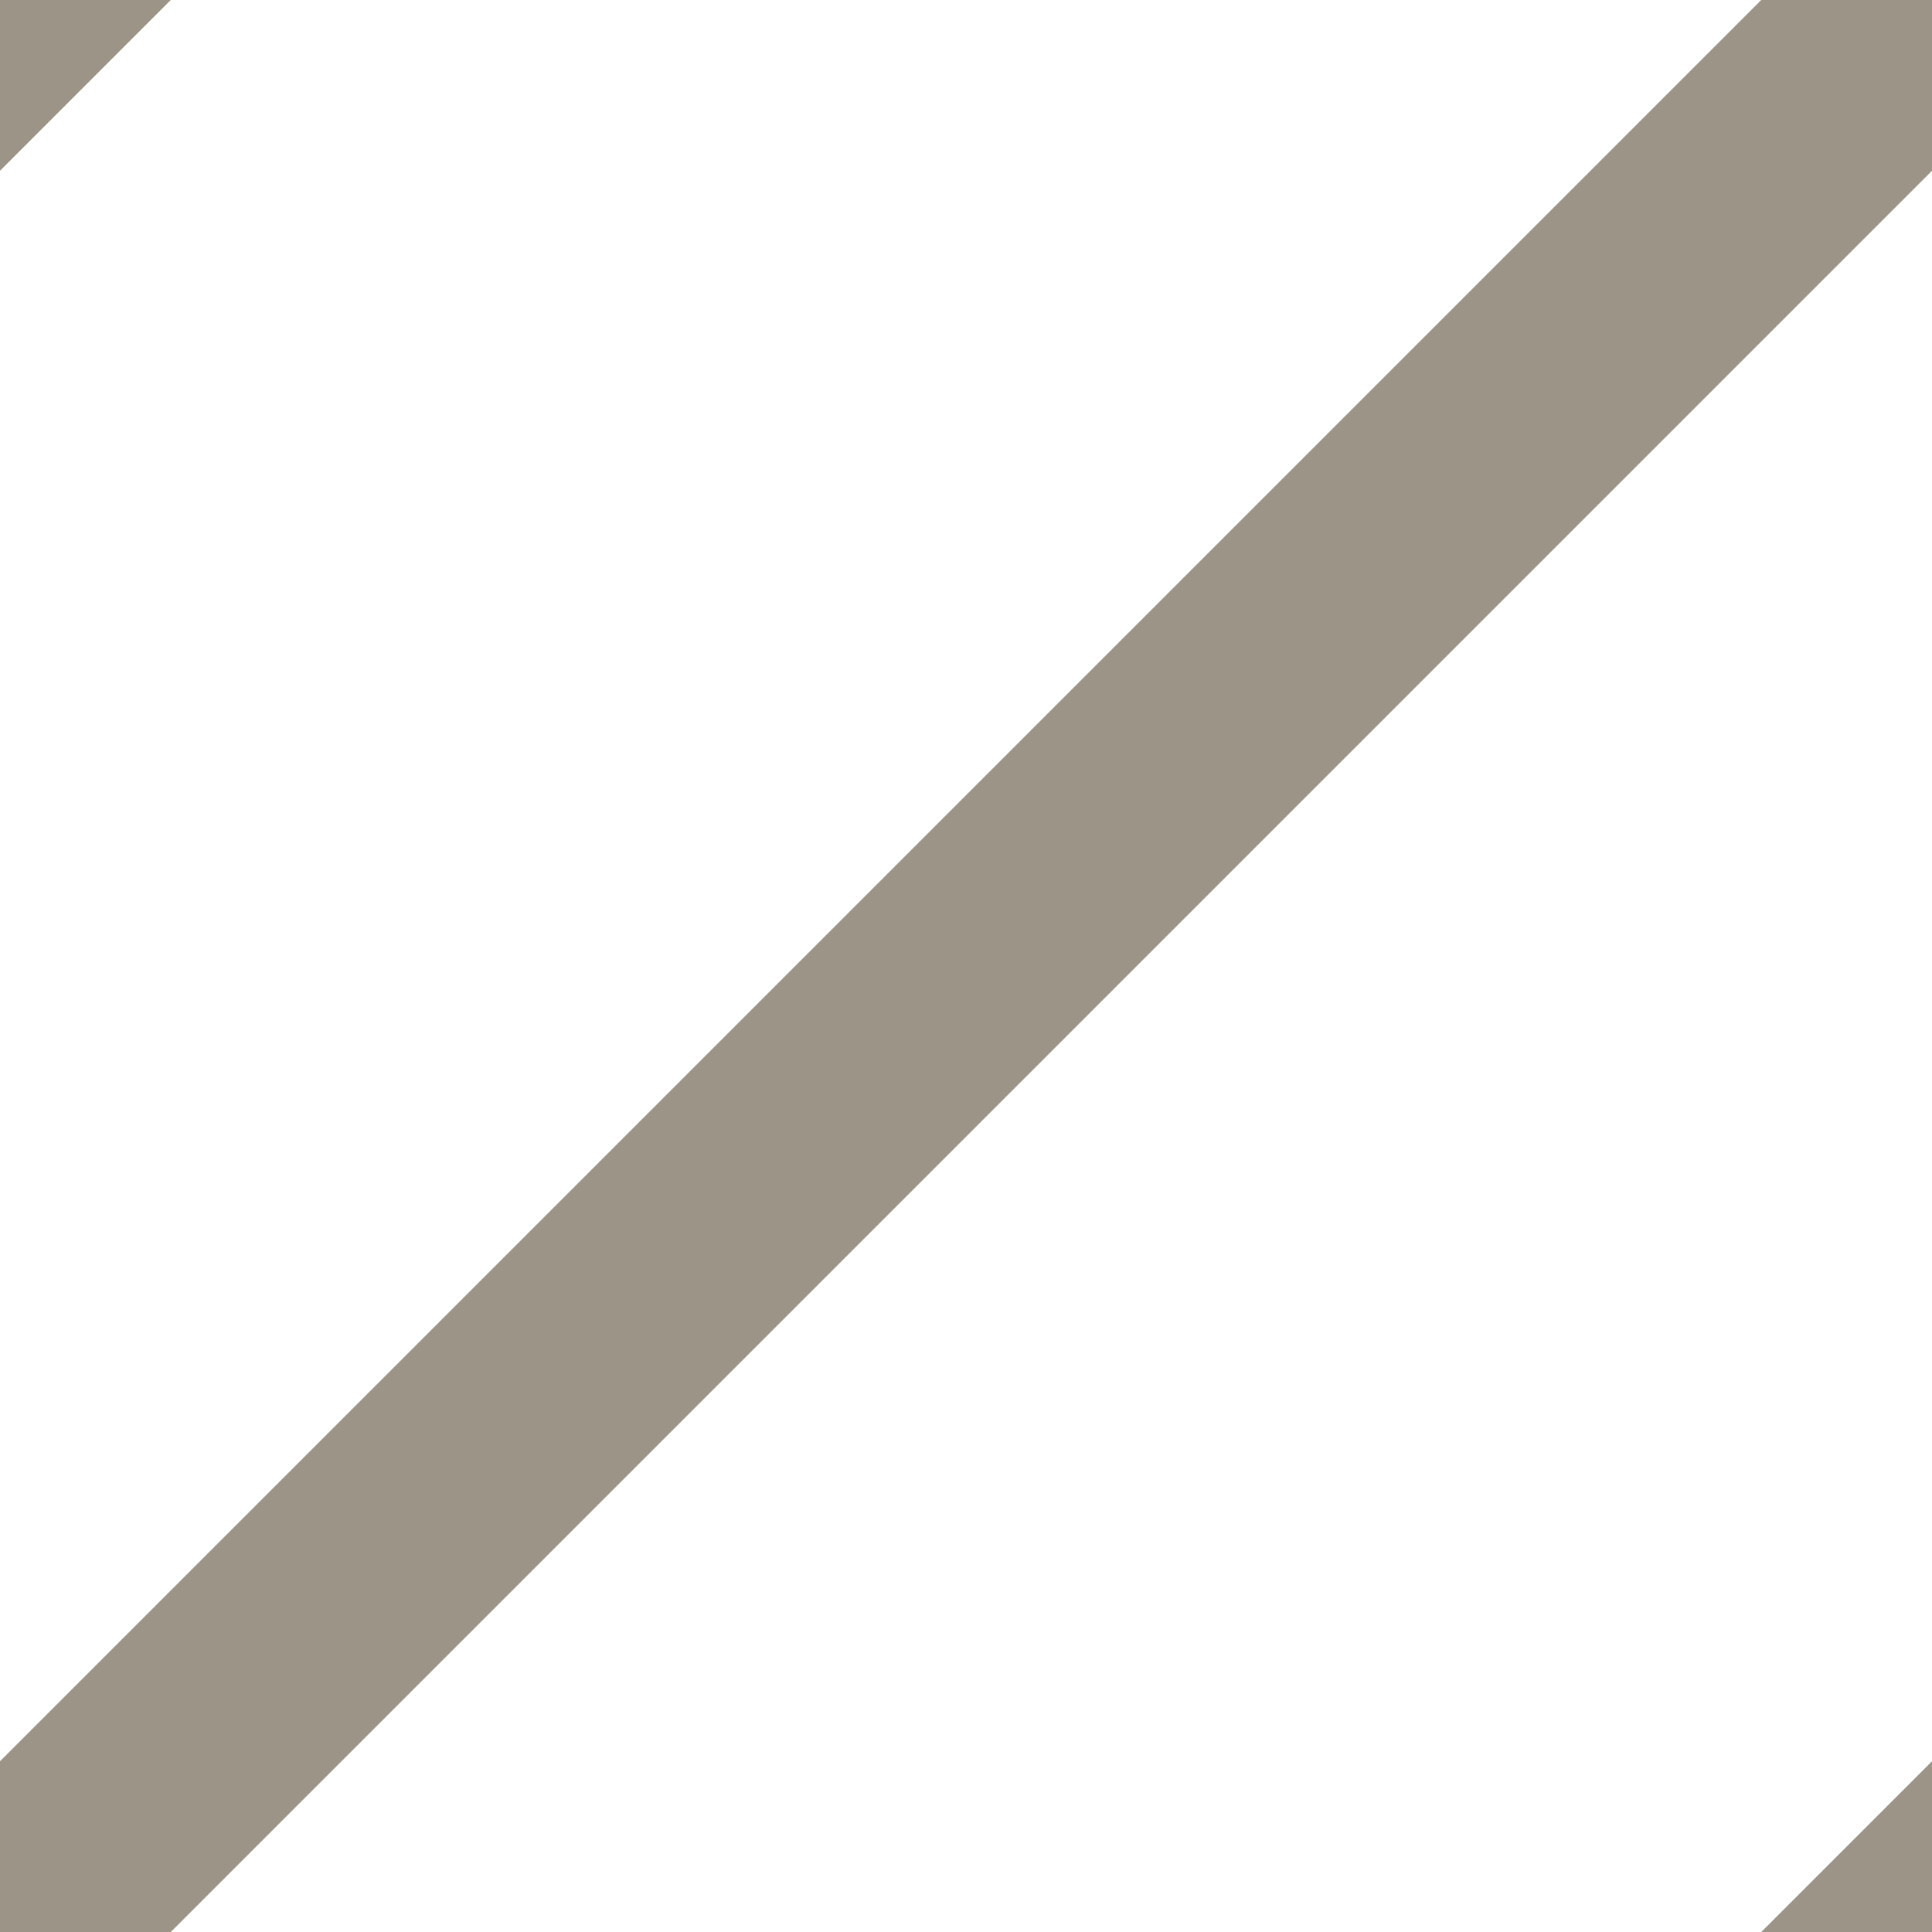
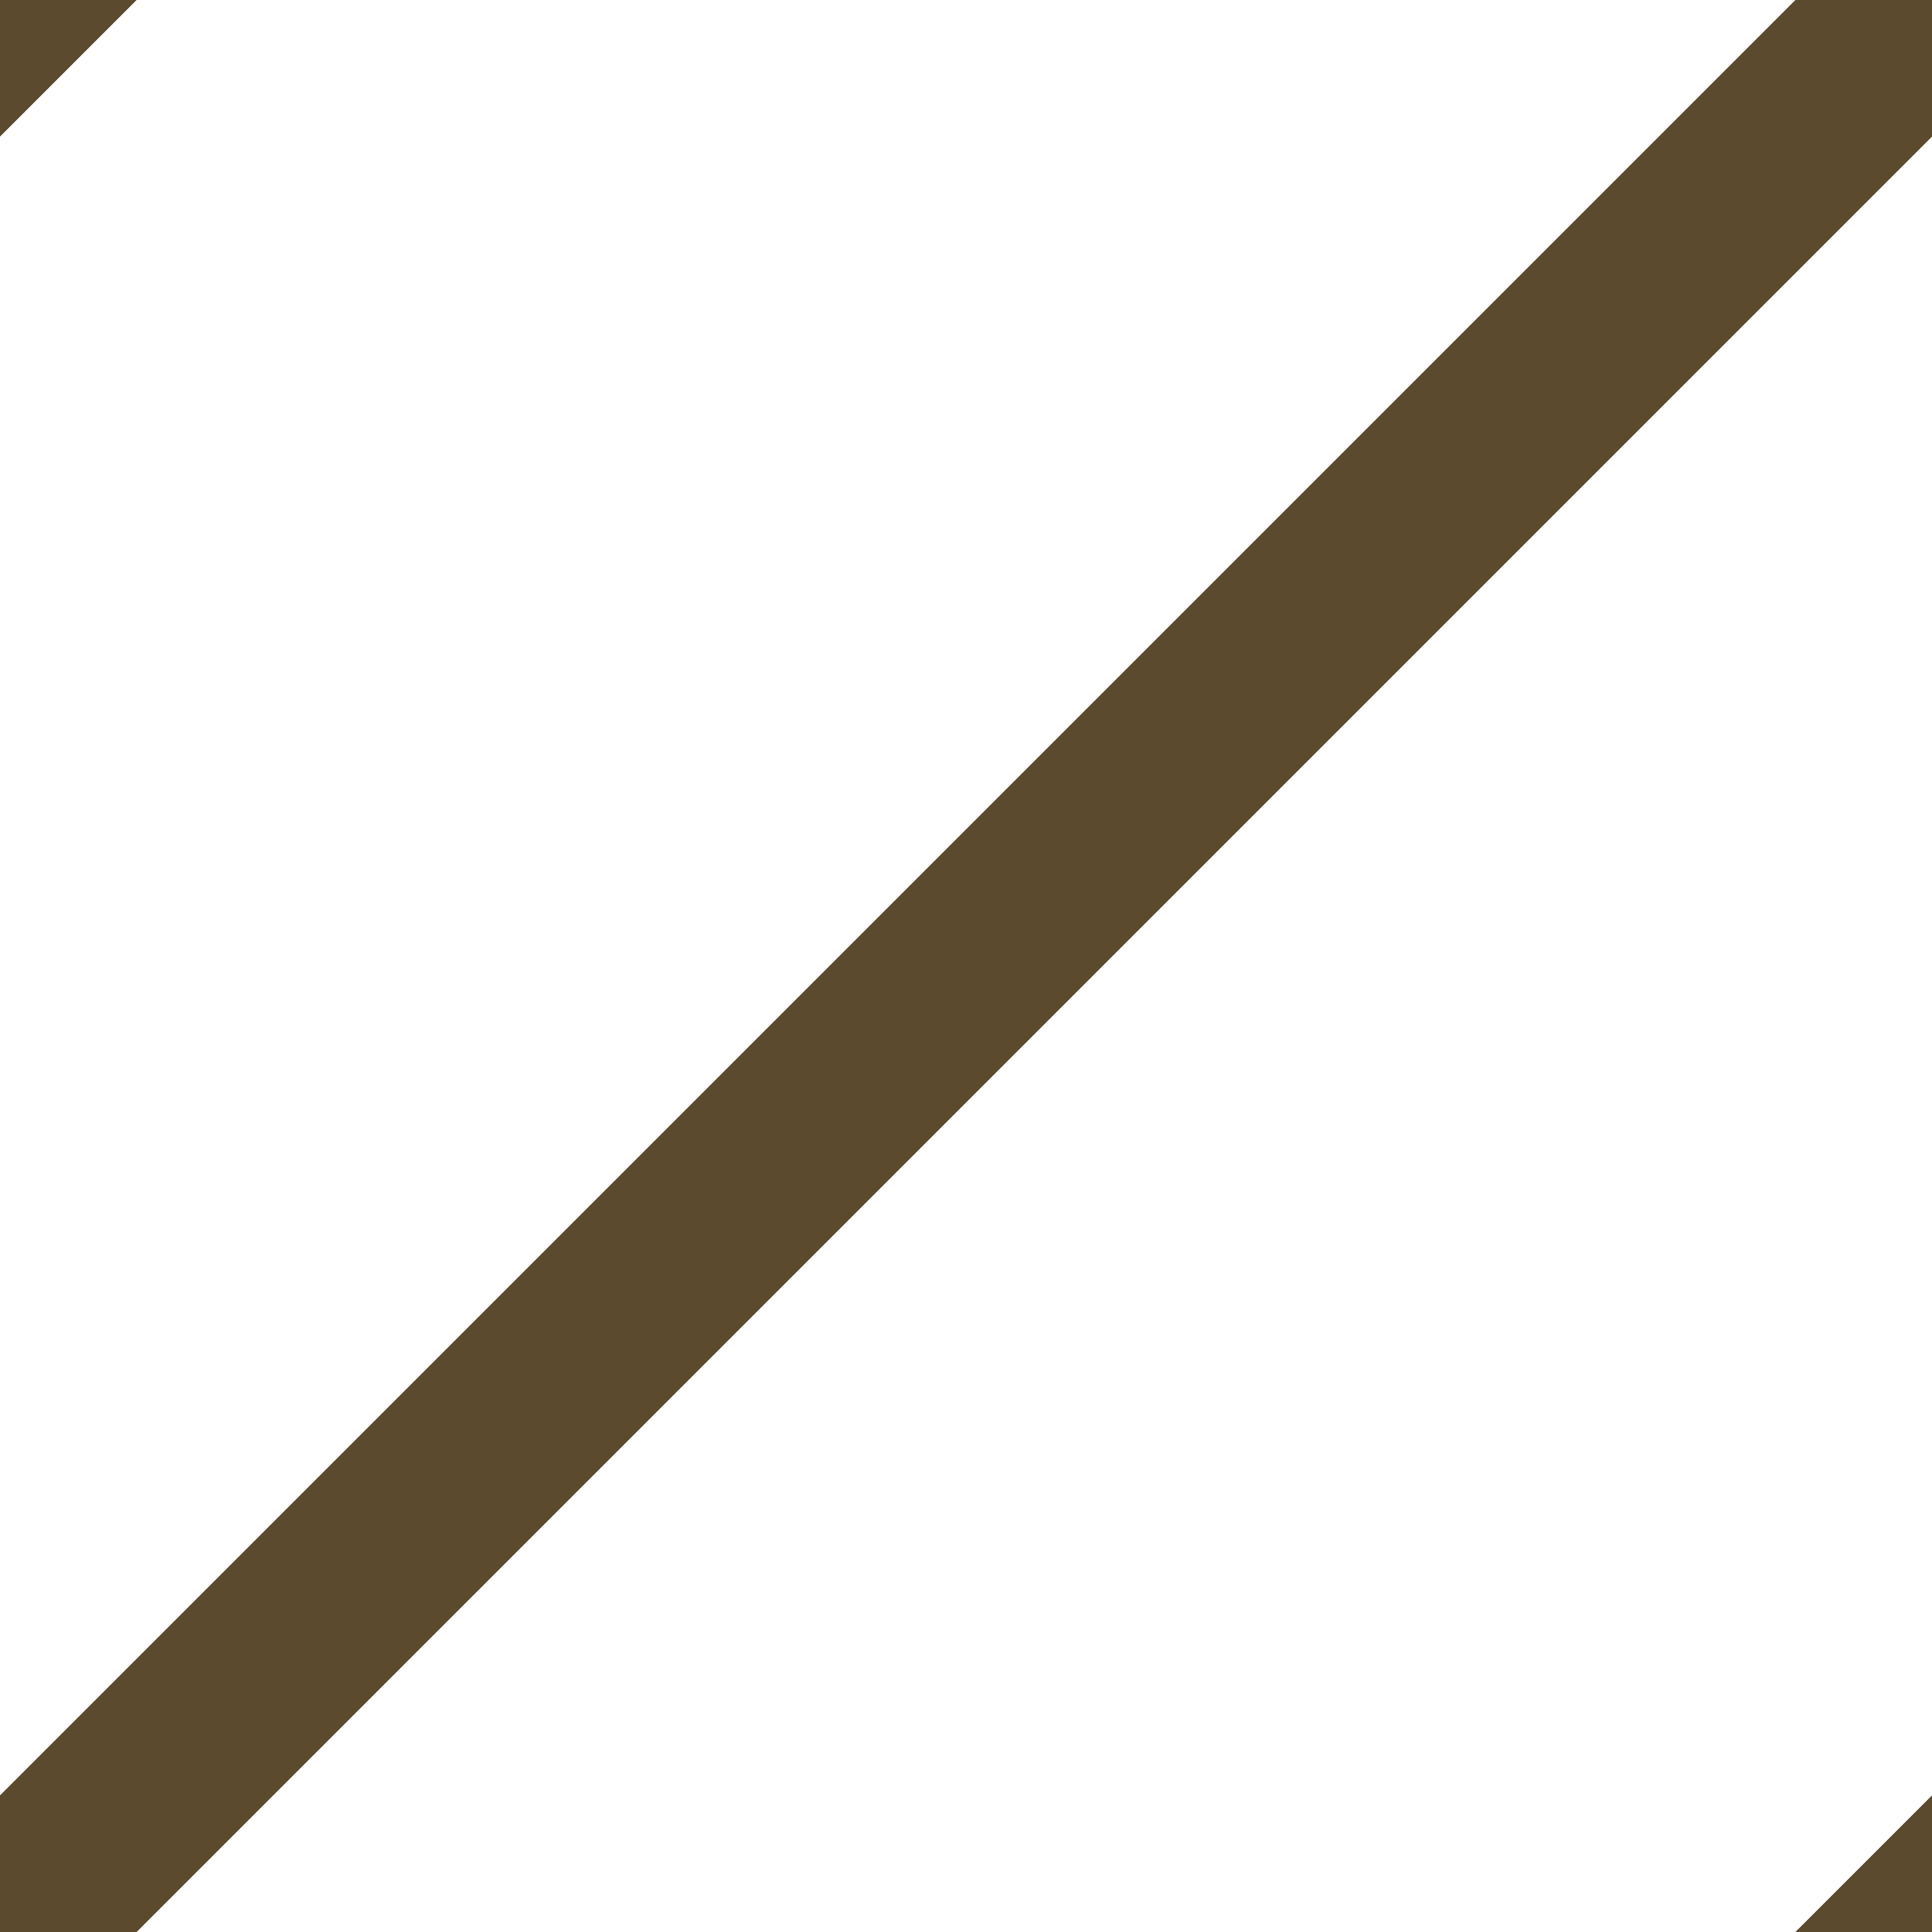
- <svg xmlns="http://www.w3.org/2000/svg" width="8" height="8" viewBox="0 0 8 8">
-   <g stroke="#3a2a10" stroke-opacity="0.5" stroke-width="1" stroke-linecap="square">
-     <path d="M0,8 L8,0" />
-     <path d="M-1,1 L1,-1" />
-     <path d="M7,9 L9,7" />
+ <svg xmlns="http://www.w3.org/2000/svg" width="10" height="10" viewBox="0 0 10 10">
+   <g stroke="#5b4a2e" stroke-width="1" stroke-linecap="butt" fill="none">
+     <path d="M-2,12 L12,-2 M-2,2 L2,-2 M8,12 L12,8" />
  </g>
</svg>
